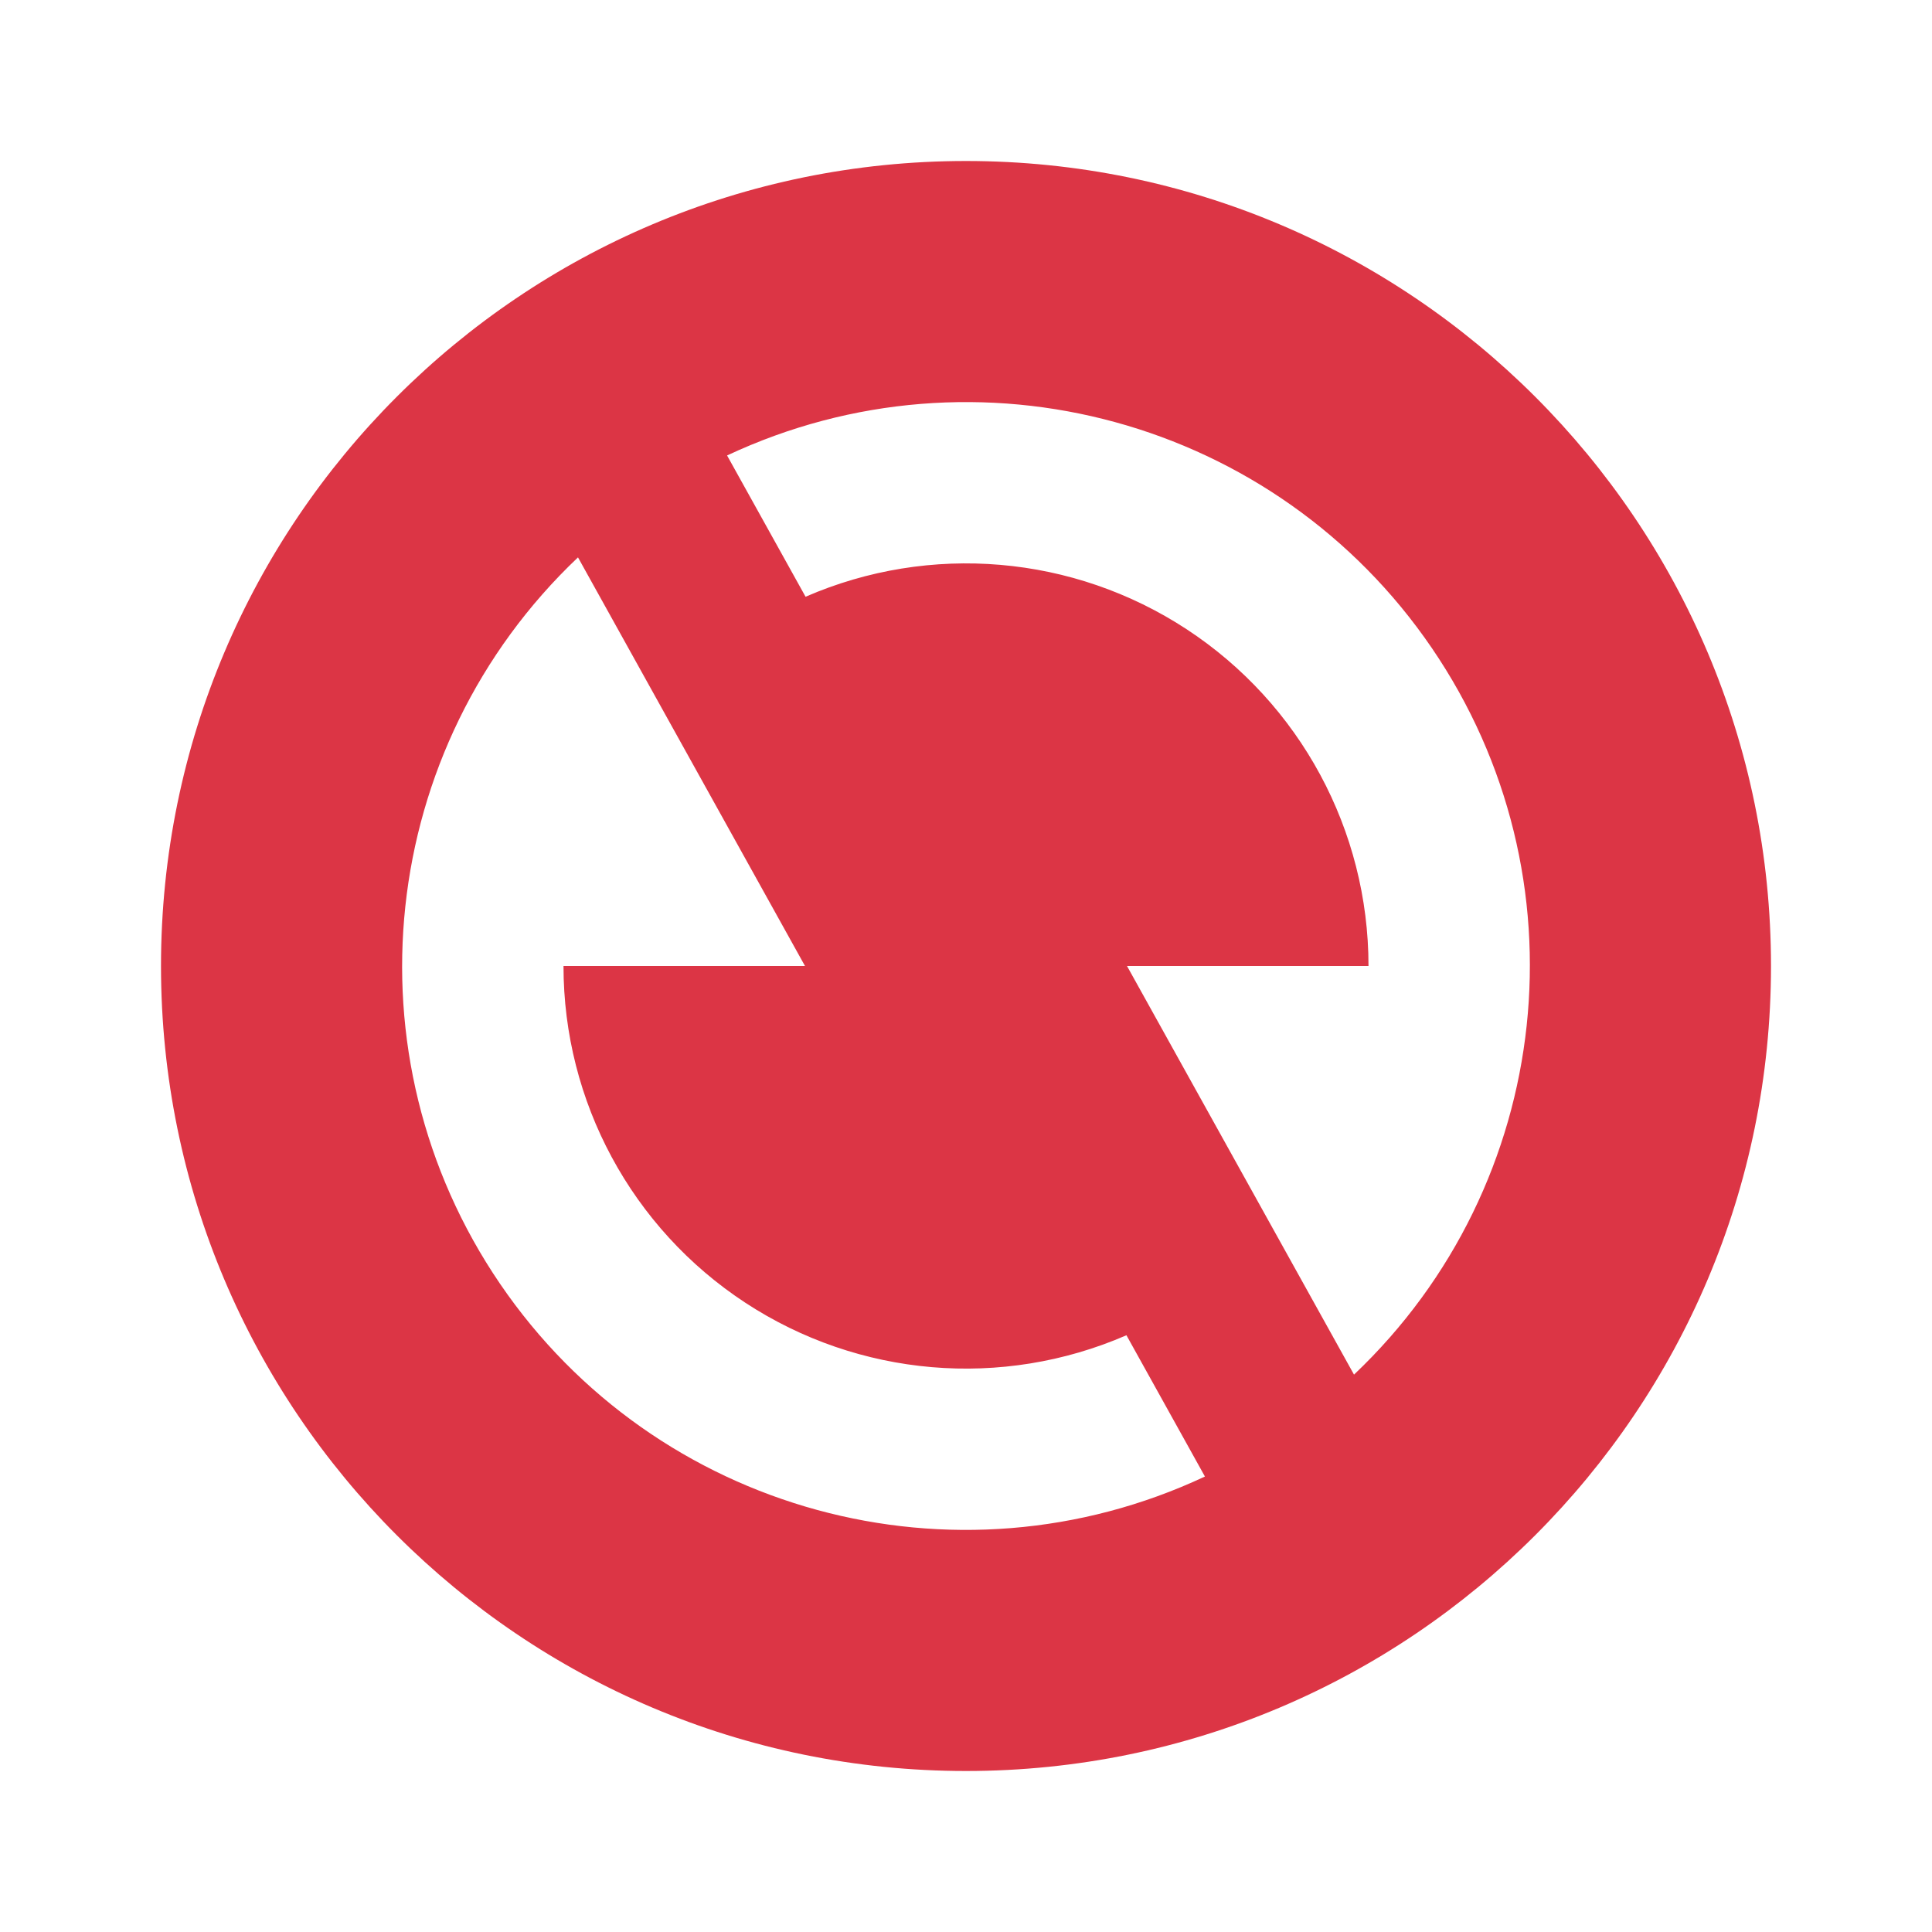
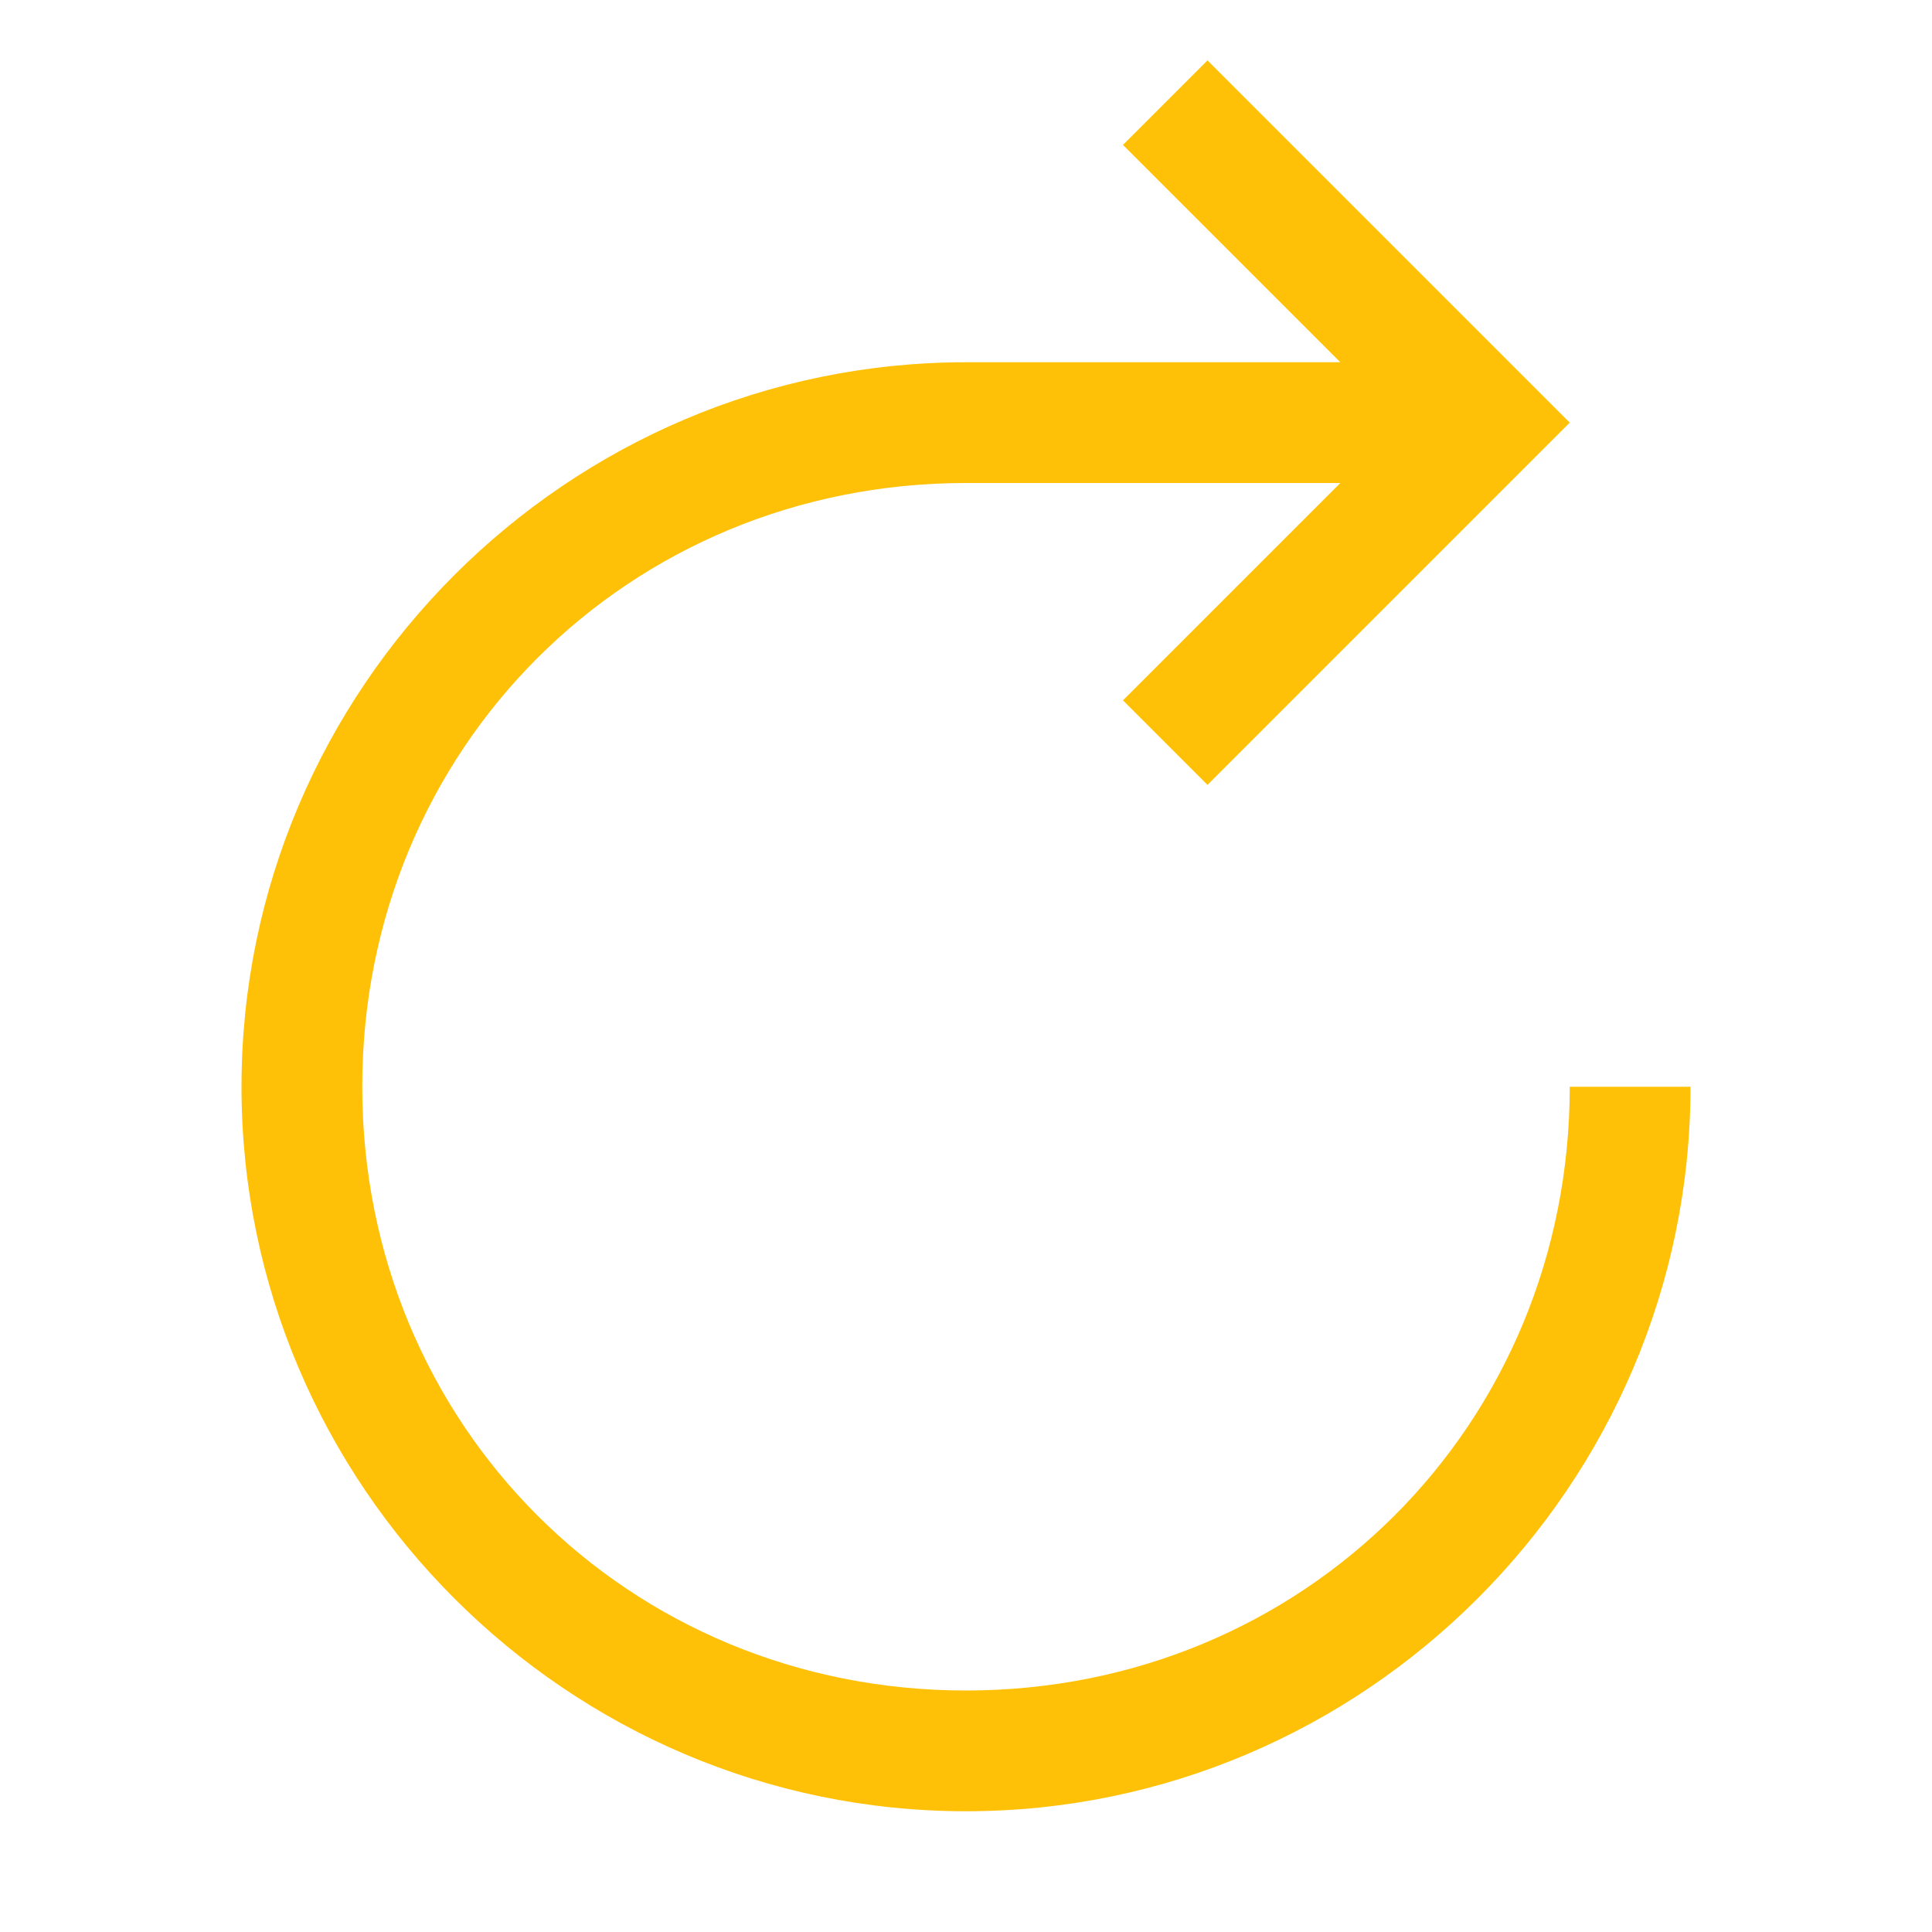
- <svg xmlns="http://www.w3.org/2000/svg" viewBox="0 0 24 24">
-   <path d="M0 0h24v24H0z" fill="none" />
-   <path d="M12 22C6.477 22 2 17.523 2 12S6.477 2 12 2s10 4.477 10 10-4.477 10-10 10zm4.82-4.924A7 7 0 0 0 9.032 5.658l.975 1.755A5 5 0 0 1 17 12h-3l2.82 5.076zm-1.852 1.266-.975-1.755A5 5 0 0 1 7 12h3L7.18 6.924a7 7 0 0 0 7.788 11.418z" fill="#dc3545" class="fill-000000" />
+ <svg xmlns="http://www.w3.org/2000/svg" height="16px" id="icon" style="enable-background:new 0 0 16 16;" version="1.1" viewBox="0 0 16 16" width="16px" xml:space="preserve">
+   <style type="text/css">
+     .st0{fill:none;}
+ </style>
+   <path d="M13,9c0,2.8-2.2,5-5,5s-5-2.2-5-5s2.2-5,5-5h3.1L9.3,5.8L10,6.5l3-3l-3-3L9.3,1.2L11.1,3H8C4.7,3,2,5.7,2,9s2.7,6,6,6  s6-2.7,6-6H13z" fill="#ffc107" />
+   <rect class="st0" height="16" id="_Transparent_Rectangle_" width="16" />
</svg>
